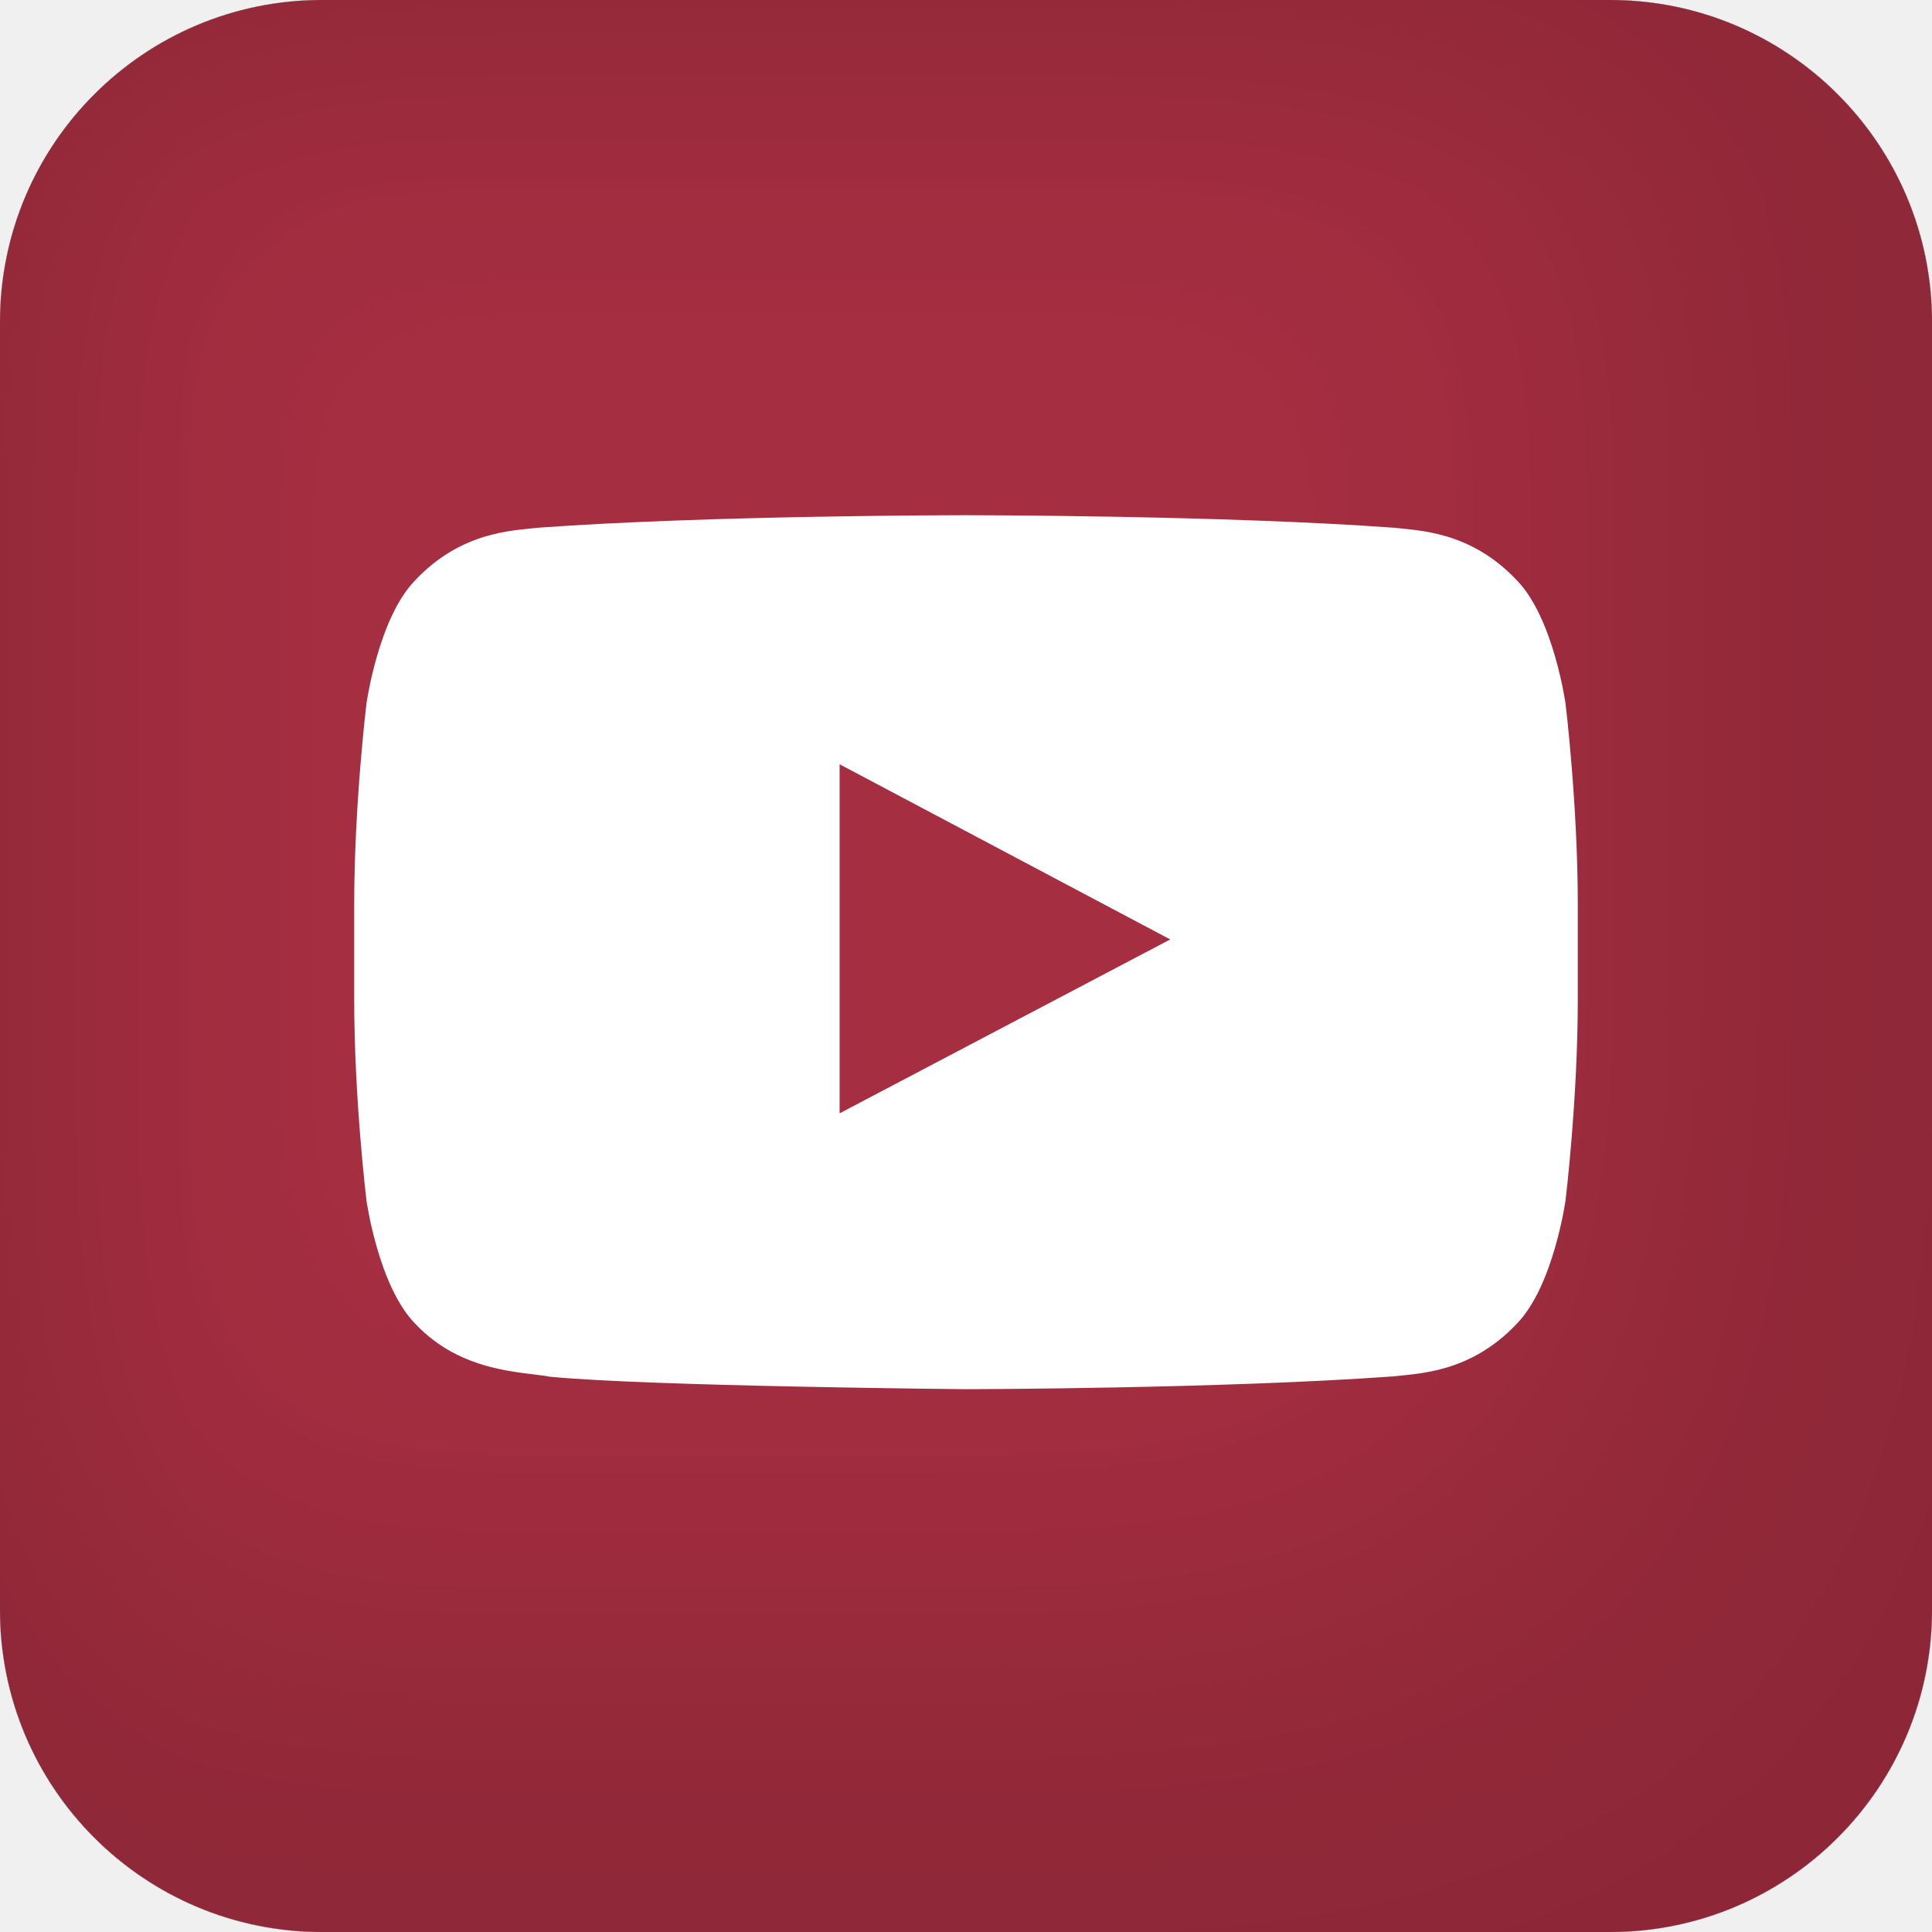
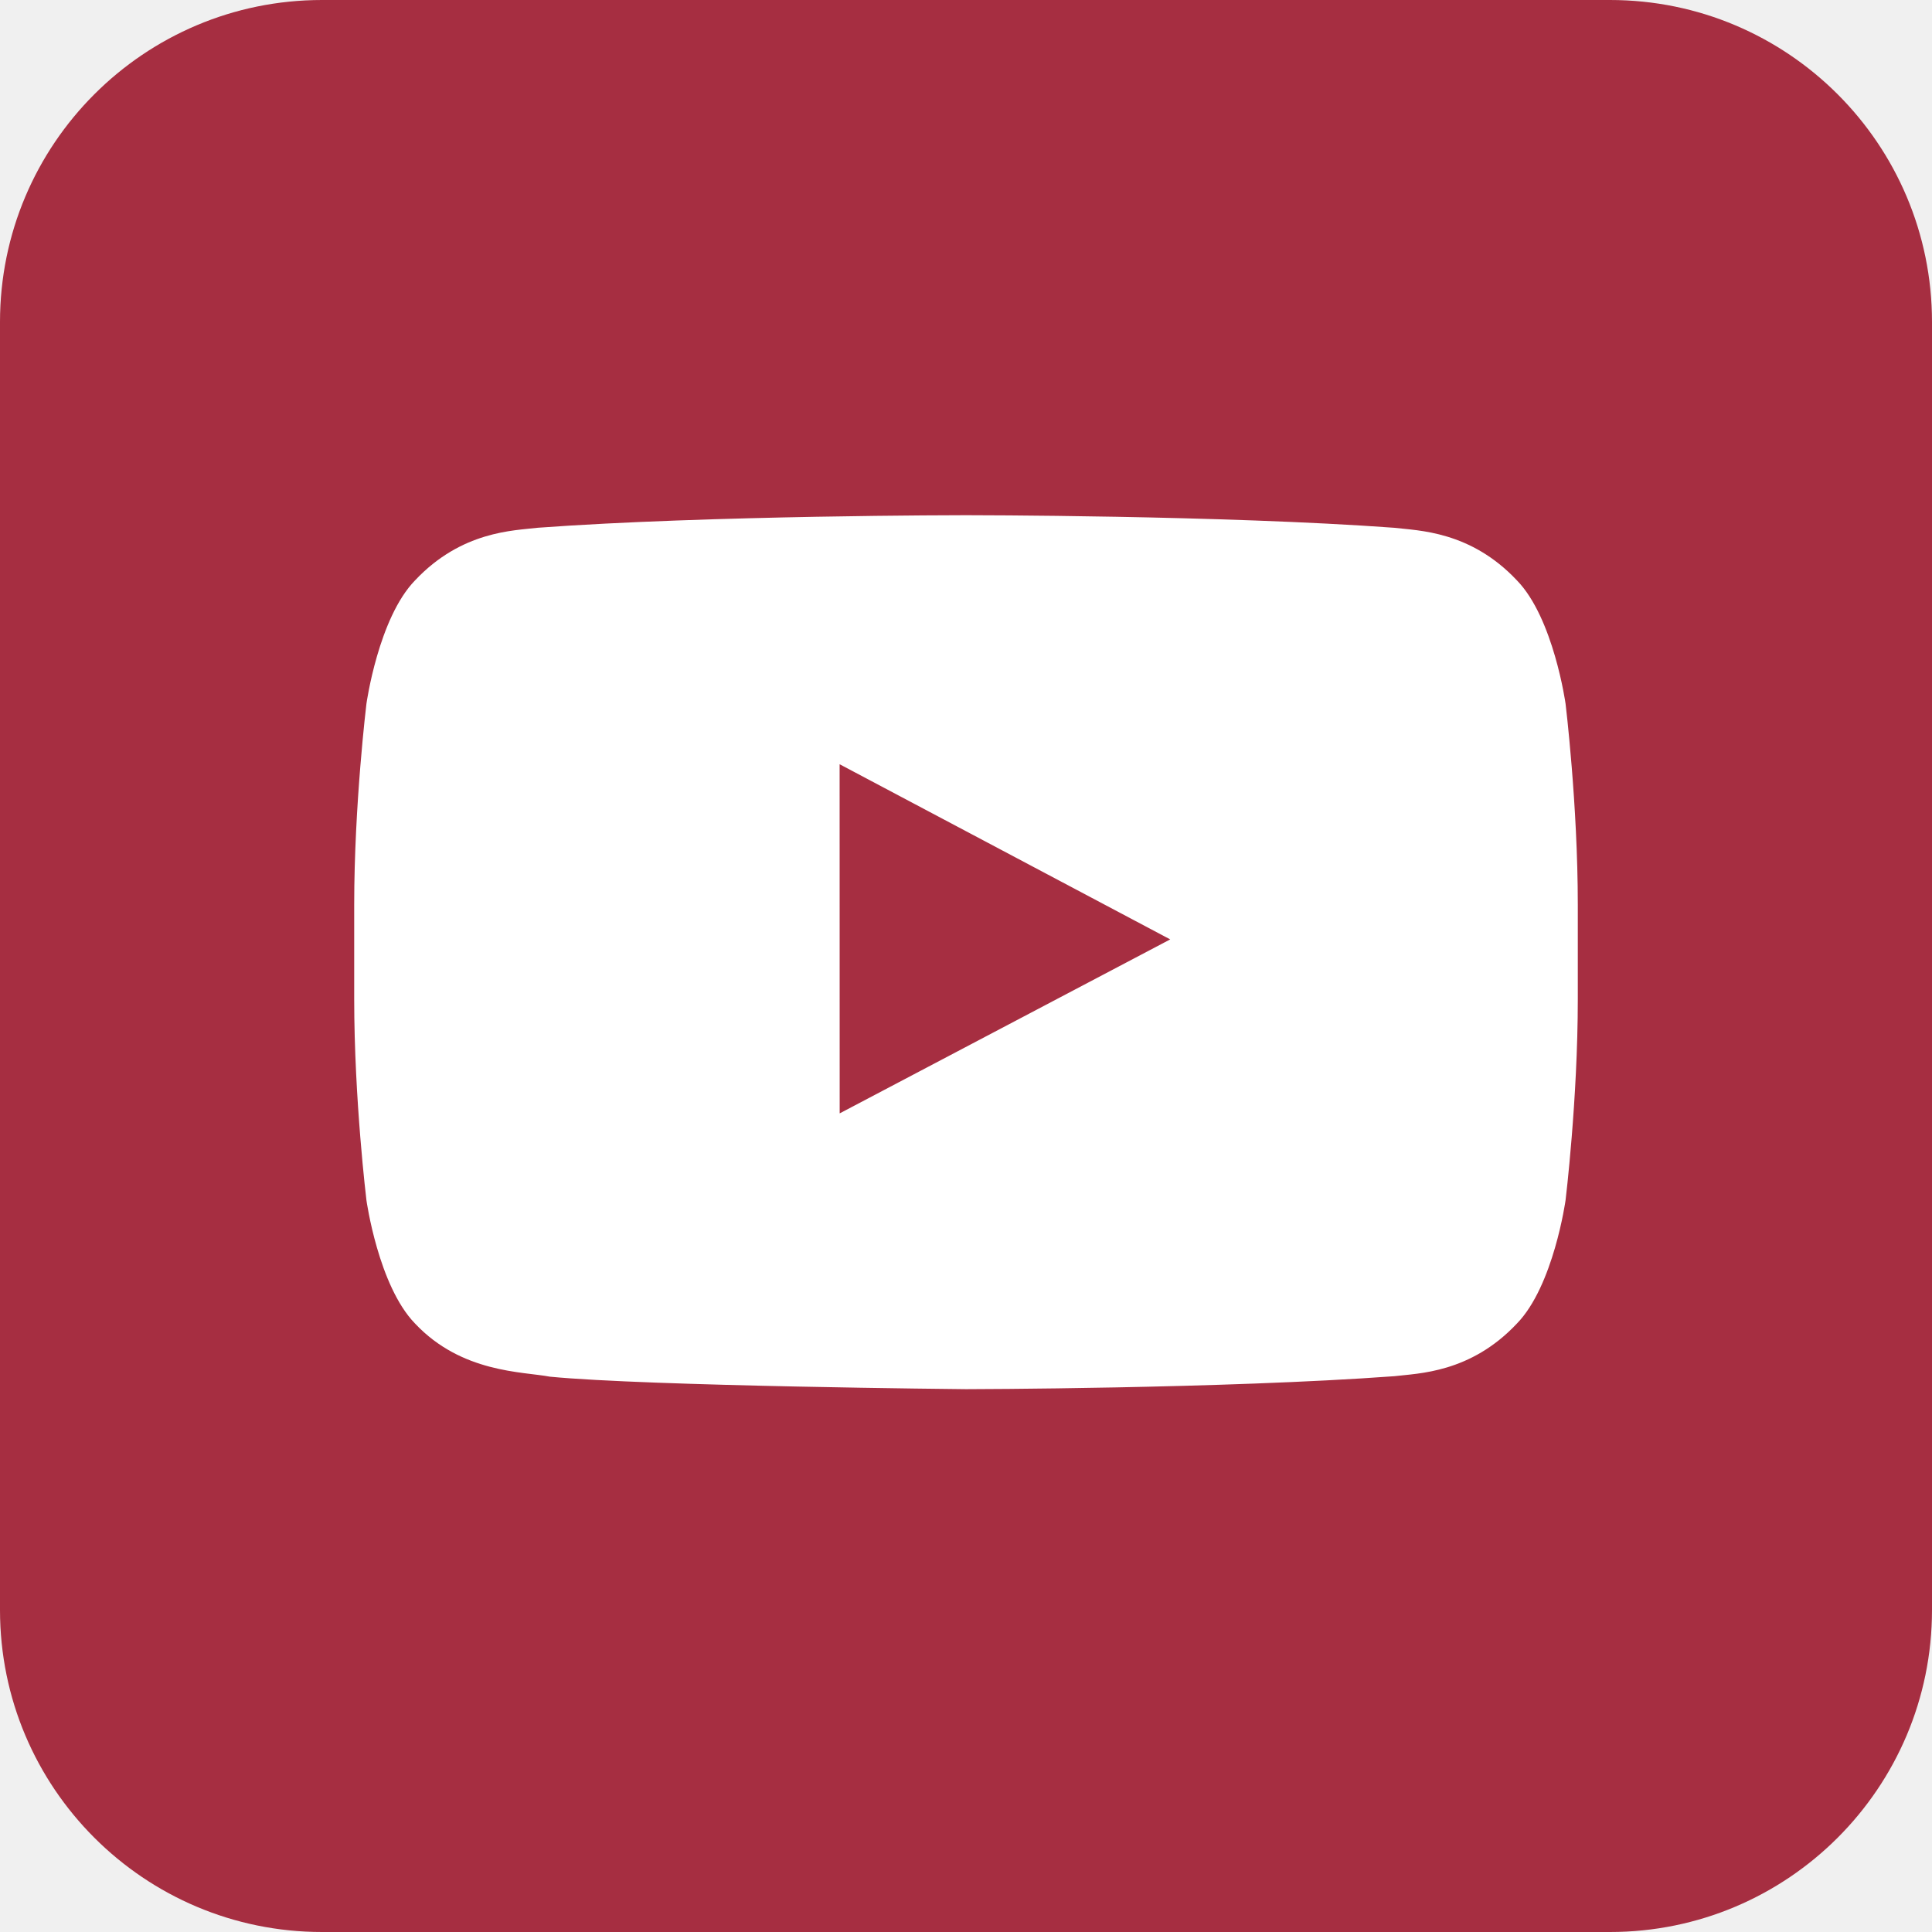
- <svg xmlns="http://www.w3.org/2000/svg" width="24" height="24" fill="none">
-   <g filter="url(#filter0_i)">
-     <path d="M0 4a4 4 0 014-4h16a4 4 0 014 4v16a4 4 0 01-4 4H4a4 4 0 01-4-4V4z" fill="#A62E41" />
-   </g>
-   <path fill-rule="evenodd" clip-rule="evenodd" d="M19.448 8.742s-.149-1.064-.604-1.532c-.578-.615-1.226-.618-1.523-.654-2.127-.156-5.318-.156-5.318-.156h-.006s-3.191 0-5.318.156c-.297.036-.945.039-1.523.654-.456.468-.604 1.532-.604 1.532S4.4 9.992 4.4 11.24v1.171c0 1.25.152 2.499.152 2.499s.148 1.064.604 1.532c.578.615 1.338.596 1.676.66 1.216.119 5.168.155 5.168.155s3.194-.005 5.32-.16c.298-.037.946-.04 1.524-.655.455-.468.604-1.532.604-1.532s.152-1.249.152-2.498V11.24c0-1.249-.152-2.498-.152-2.498zM10.43 13.83V9.494l4.107 2.176-4.107 2.16z" fill="#fff" />
-   <defs>
-     <filter id="filter0_i" x="-4" y="-4" width="28" height="28" filterUnits="userSpaceOnUse" color-interpolation-filters="sRGB">
-       <feFlood flood-opacity="0" result="BackgroundImageFix" />
-       <feBlend in="SourceGraphic" in2="BackgroundImageFix" result="shape" />
-       <feColorMatrix in="SourceAlpha" values="0 0 0 0 0 0 0 0 0 0 0 0 0 0 0 0 0 0 127 0" result="hardAlpha" />
-       <feOffset dx="-4" dy="-4" />
-       <feGaussianBlur stdDeviation="4" />
-       <feComposite in2="hardAlpha" operator="arithmetic" k2="-1" k3="1" />
-       <feColorMatrix values="0 0 0 0 0 0 0 0 0 0 0 0 0 0 0 0 0 0 0.15 0" />
-       <feBlend in2="shape" result="effect1_innerShadow" />
-     </filter>
-   </defs>
+ <svg xmlns="http://www.w3.org/2000/svg" width="60" height="60" fill="none">
+   <rect width="60" height="60" rx="10" fill="#A62E41" />
+   <path fill-rule="evenodd" clip-rule="evenodd" d="M48.62 21.855s-.372-2.66-1.51-3.83c-1.446-1.538-3.065-1.545-3.808-1.634C37.985 16 30.008 16 30.008 16h-.016s-7.977 0-13.294.39c-.744.09-2.362.097-3.809 1.635-1.138 1.17-1.509 3.83-1.509 3.83S11 24.978 11 28.1v2.928c0 3.123.38 6.246.38 6.246s.37 2.659 1.51 3.83c1.446 1.537 3.345 1.49 4.19 1.65 3.04.296 12.92.388 12.92.388s7.985-.012 13.302-.403c.743-.09 2.362-.097 3.807-1.635 1.14-1.171 1.511-3.83 1.511-3.83s.38-3.123.38-6.246V28.1c0-3.122-.38-6.246-.38-6.246zM26.077 34.577l-.002-10.843 10.267 5.44-10.265 5.403z" fill="#fff" />
</svg>
